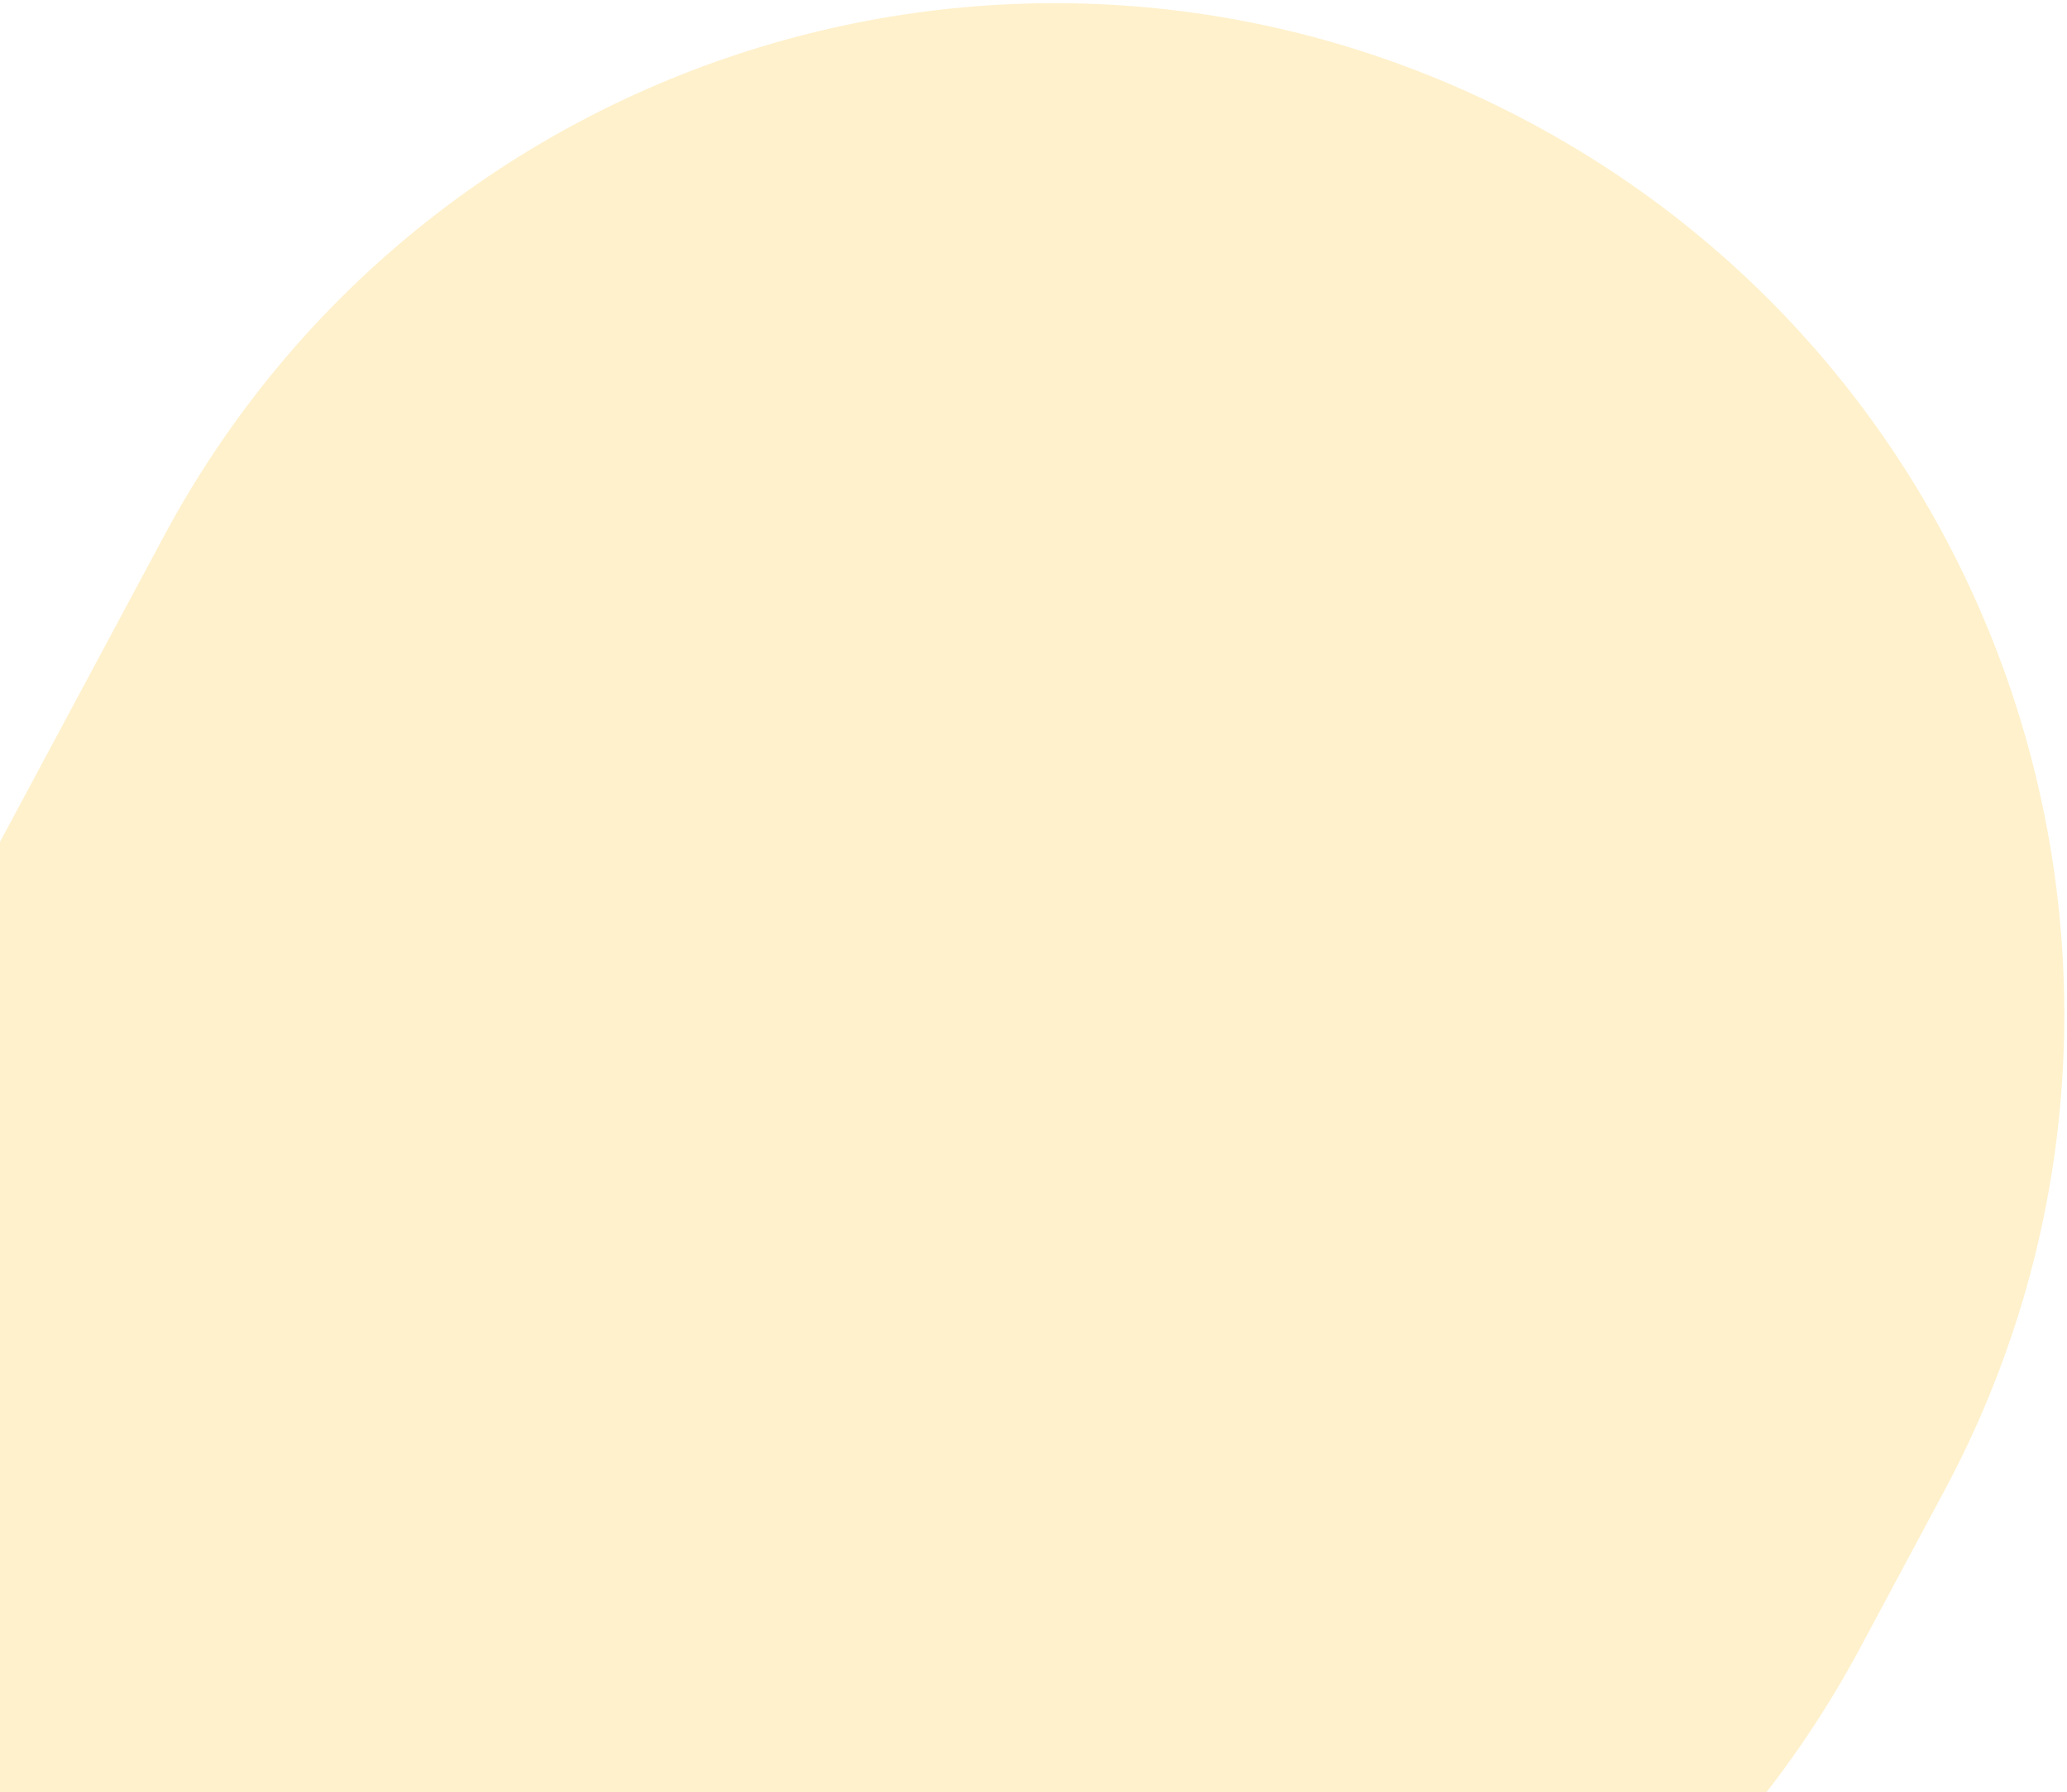
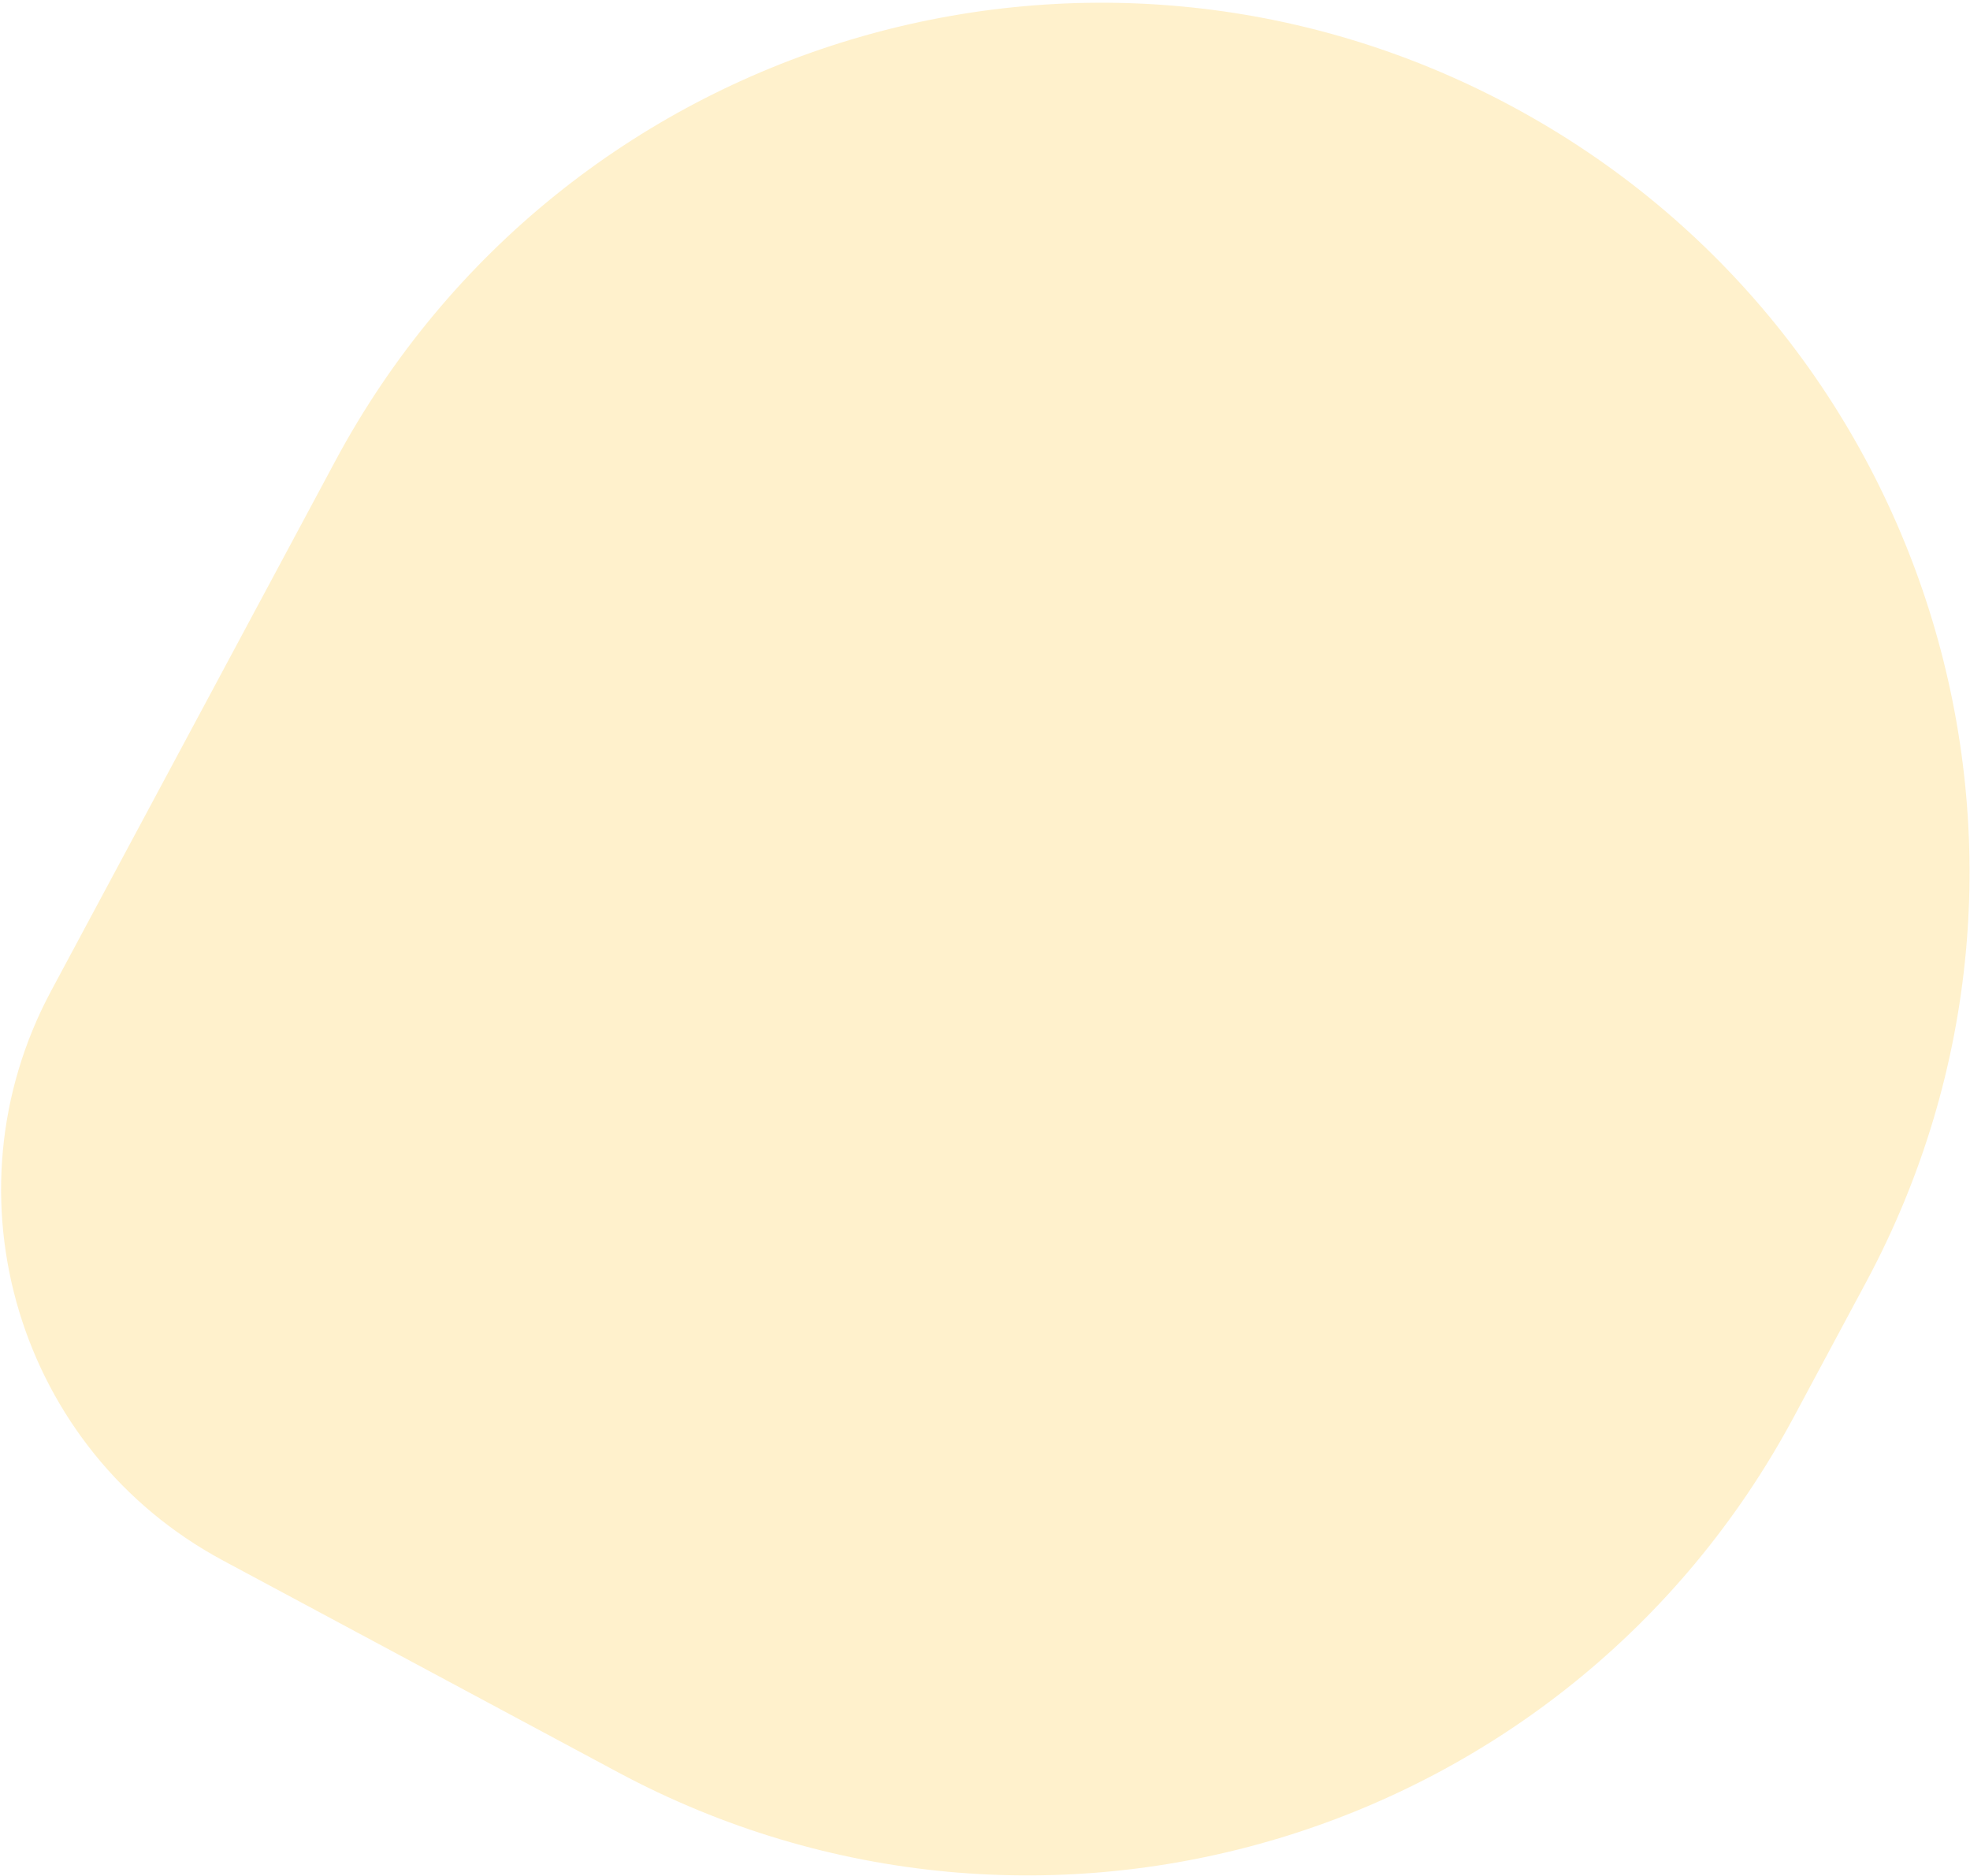
- <svg xmlns="http://www.w3.org/2000/svg" width="397" height="344" viewBox="0 0 397 344" fill="none">
-   <path d="M31.477 102.971C82.109 8.546 199.701 -26.955 294.126 23.677C388.551 74.309 424.052 191.901 373.42 286.326L357.206 316.565C306.574 410.99 188.982 446.491 94.557 395.859L6.427 348.602C-39.325 324.069 -56.527 267.092 -31.994 221.34L31.477 102.971Z" fill="#FEBA0B" fill-opacity="0.21" />
+ <svg xmlns="http://www.w3.org/2000/svg" width="440" height="419" viewBox="0 0 440 419" fill="none">
+   <path d="M74.892 102.971C125.524 8.546 243.116 -26.955 337.541 23.677V23.677C431.966 74.309 467.467 191.901 416.835 286.326L400.62 316.565C349.988 410.99 232.396 446.491 137.972 395.859L49.842 348.602C4.09 324.069 -13.112 267.092 11.421 221.34L74.892 102.971Z" fill="#FEBA0B" fill-opacity="0.21" />
</svg>
